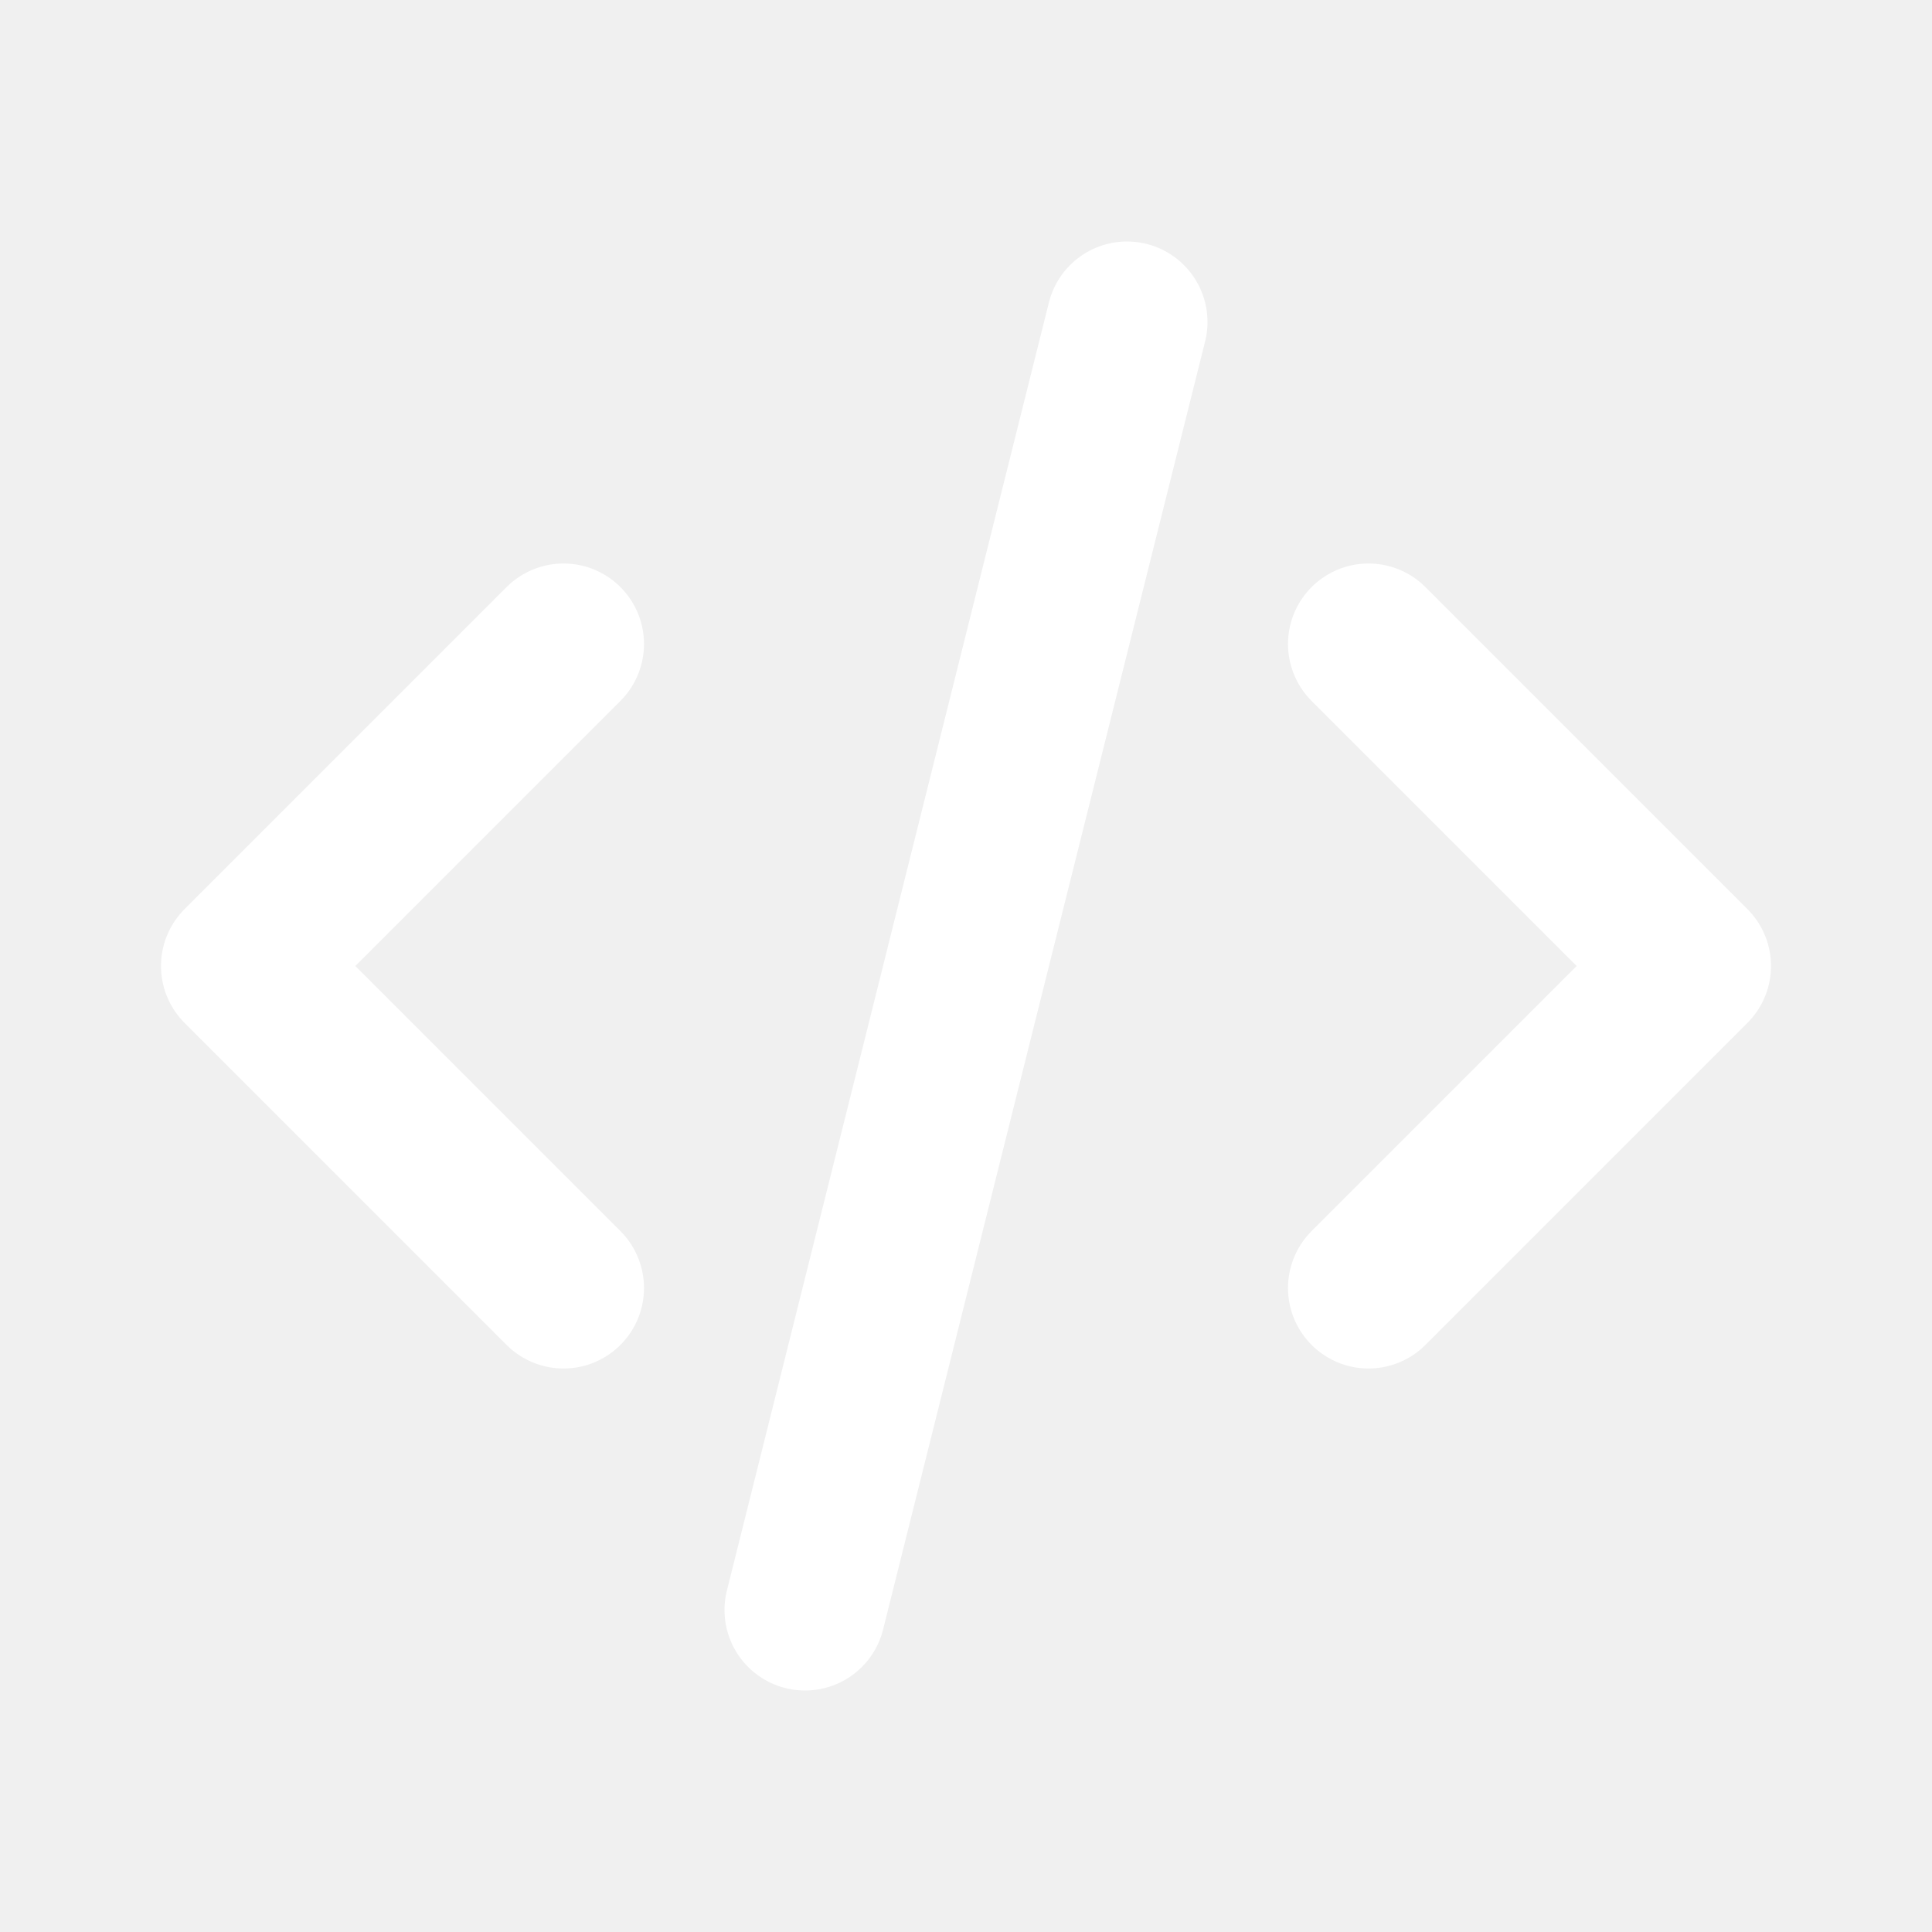
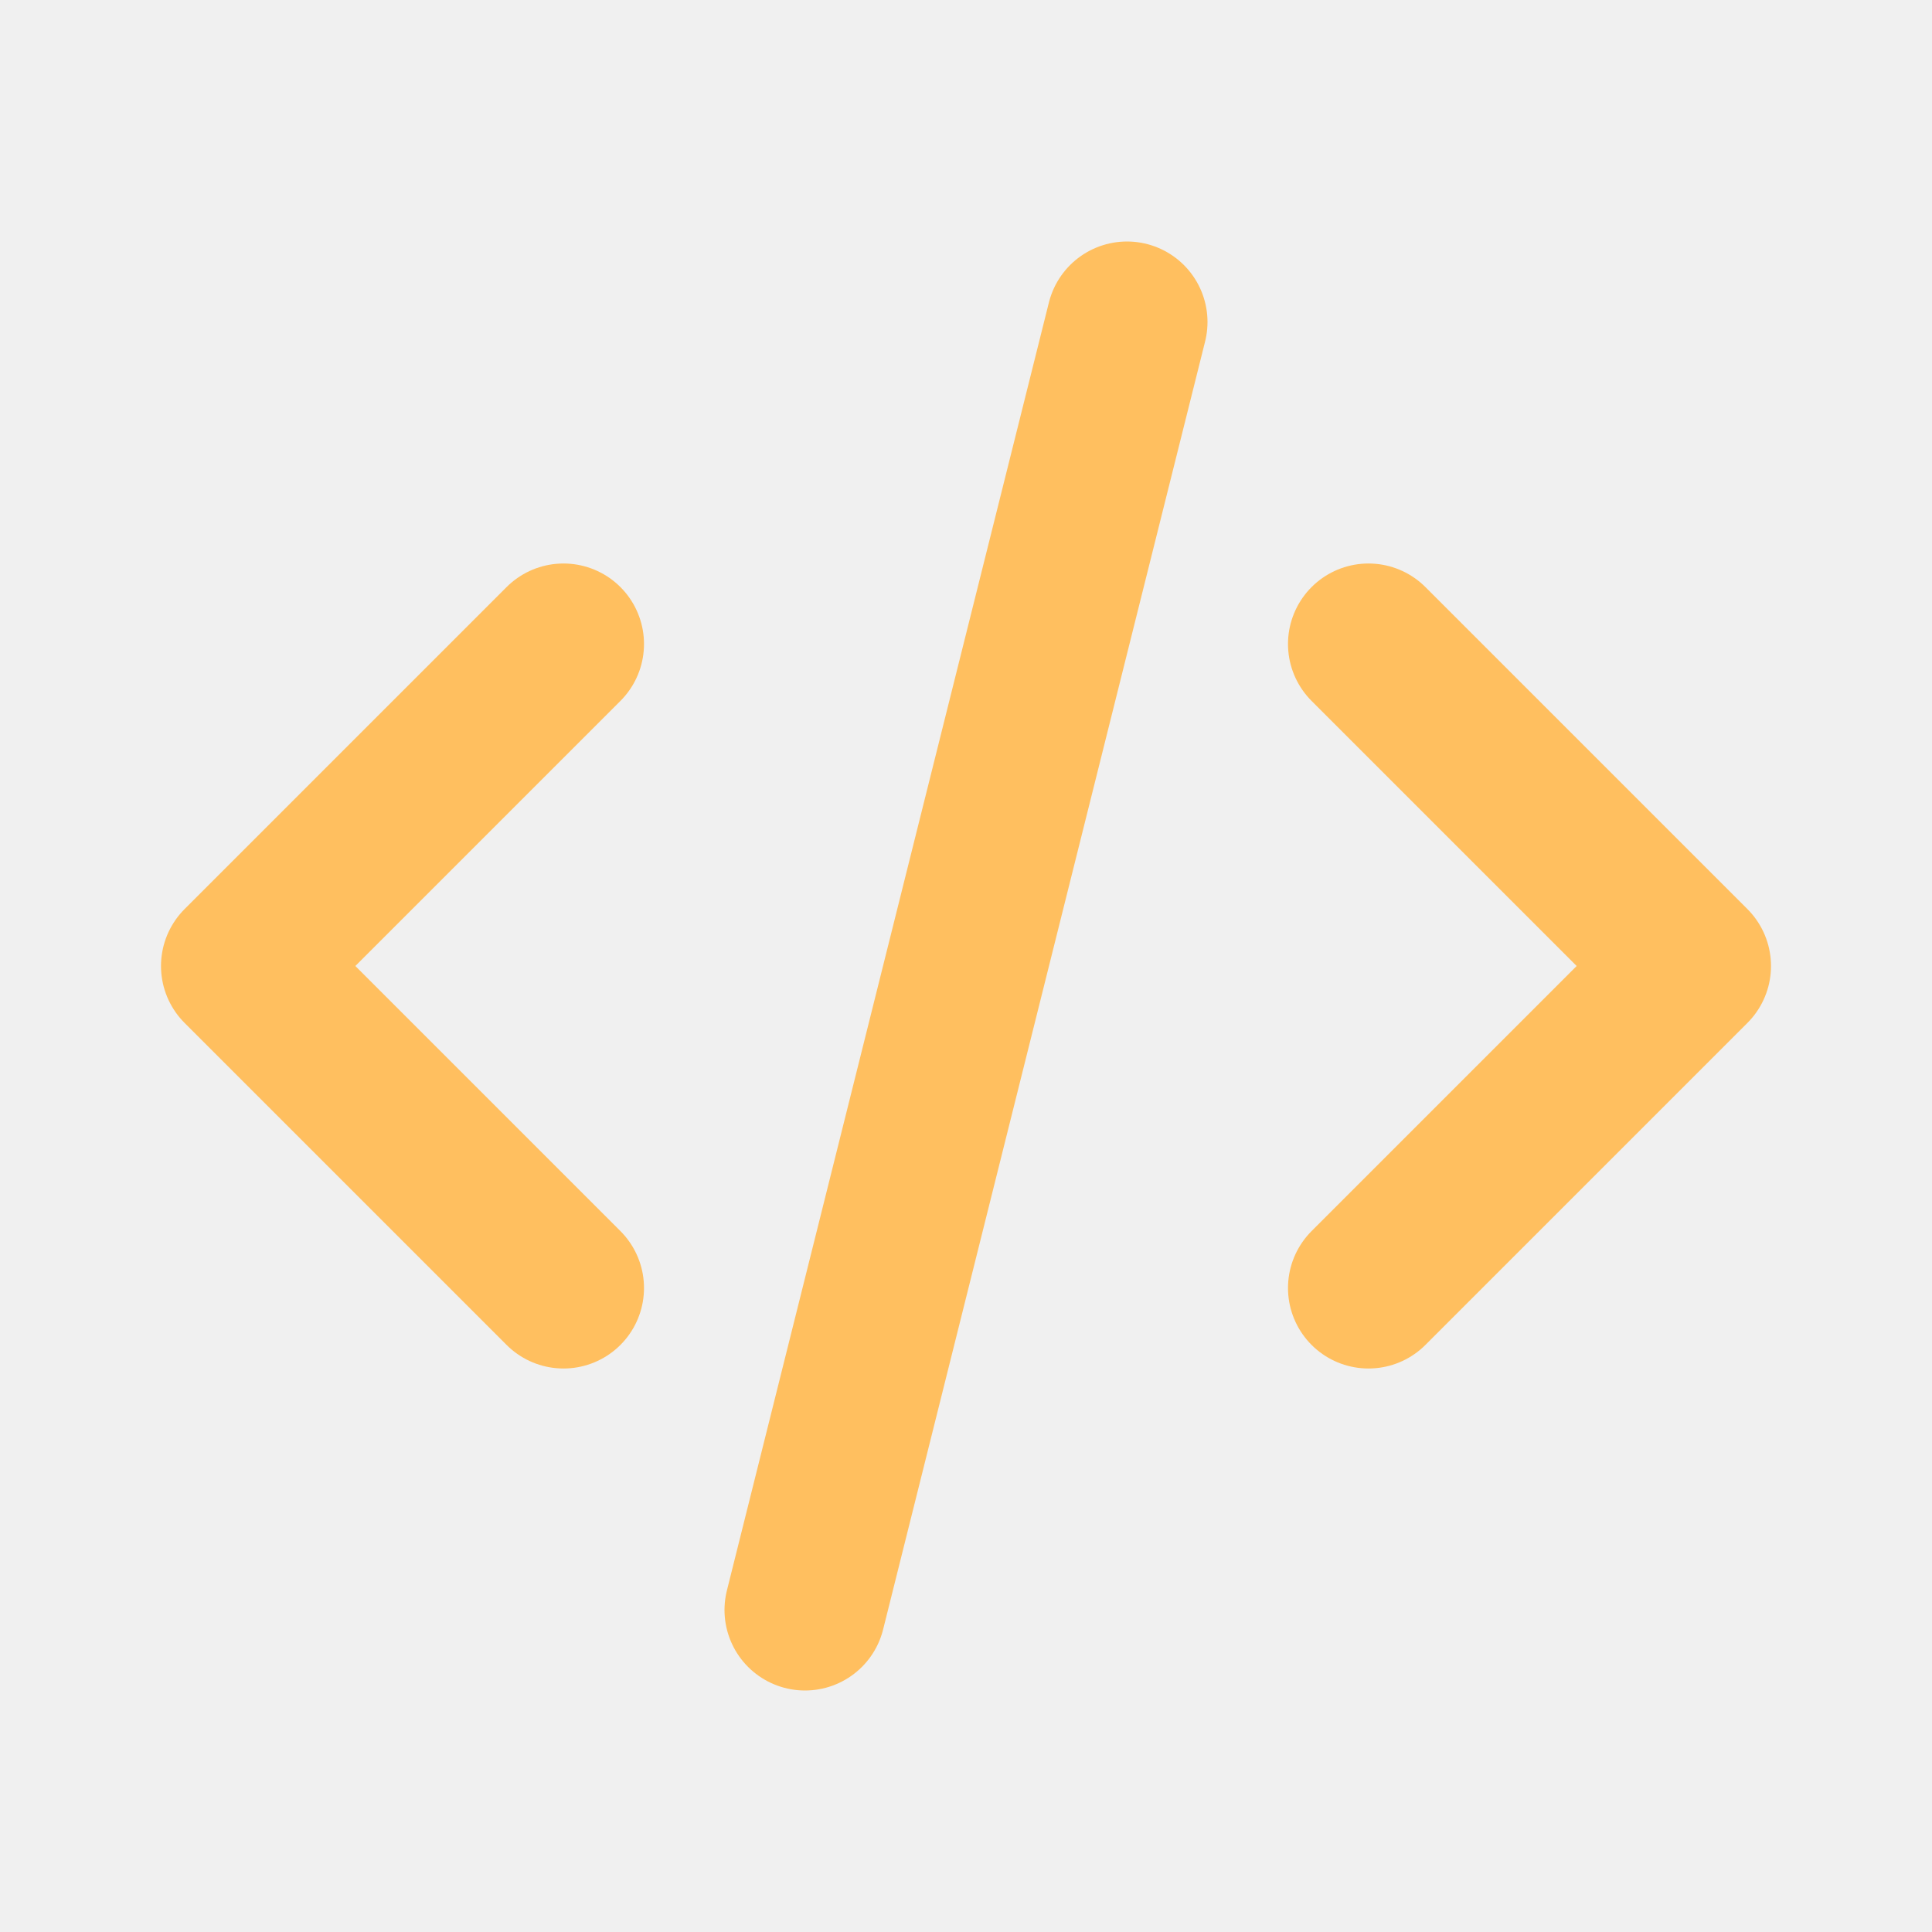
- <svg xmlns="http://www.w3.org/2000/svg" width="24" height="24" viewBox="0 0 24 24" fill="none" stroke="#ffffff" stroke-width="2" stroke-linecap="round" stroke-linejoin="round" class="icon icon-tabler icons-tabler-outline icon-tabler-code">
+ <svg xmlns="http://www.w3.org/2000/svg" width="24" height="24" viewBox="0 0 24 24" fill="none" stroke="#FFBF5F" stroke-width="2" stroke-linecap="round" stroke-linejoin="round" class="icon icon-tabler icons-tabler-outline icon-tabler-code">
  <path stroke="none" d="M0 0h24v24H0z" fill="none" />
  <path d="M7 8l-4 4l4 4" />
  <path d="M17 8l4 4l-4 4" />
  <path d="M14 4l-4 16" />
</svg>
